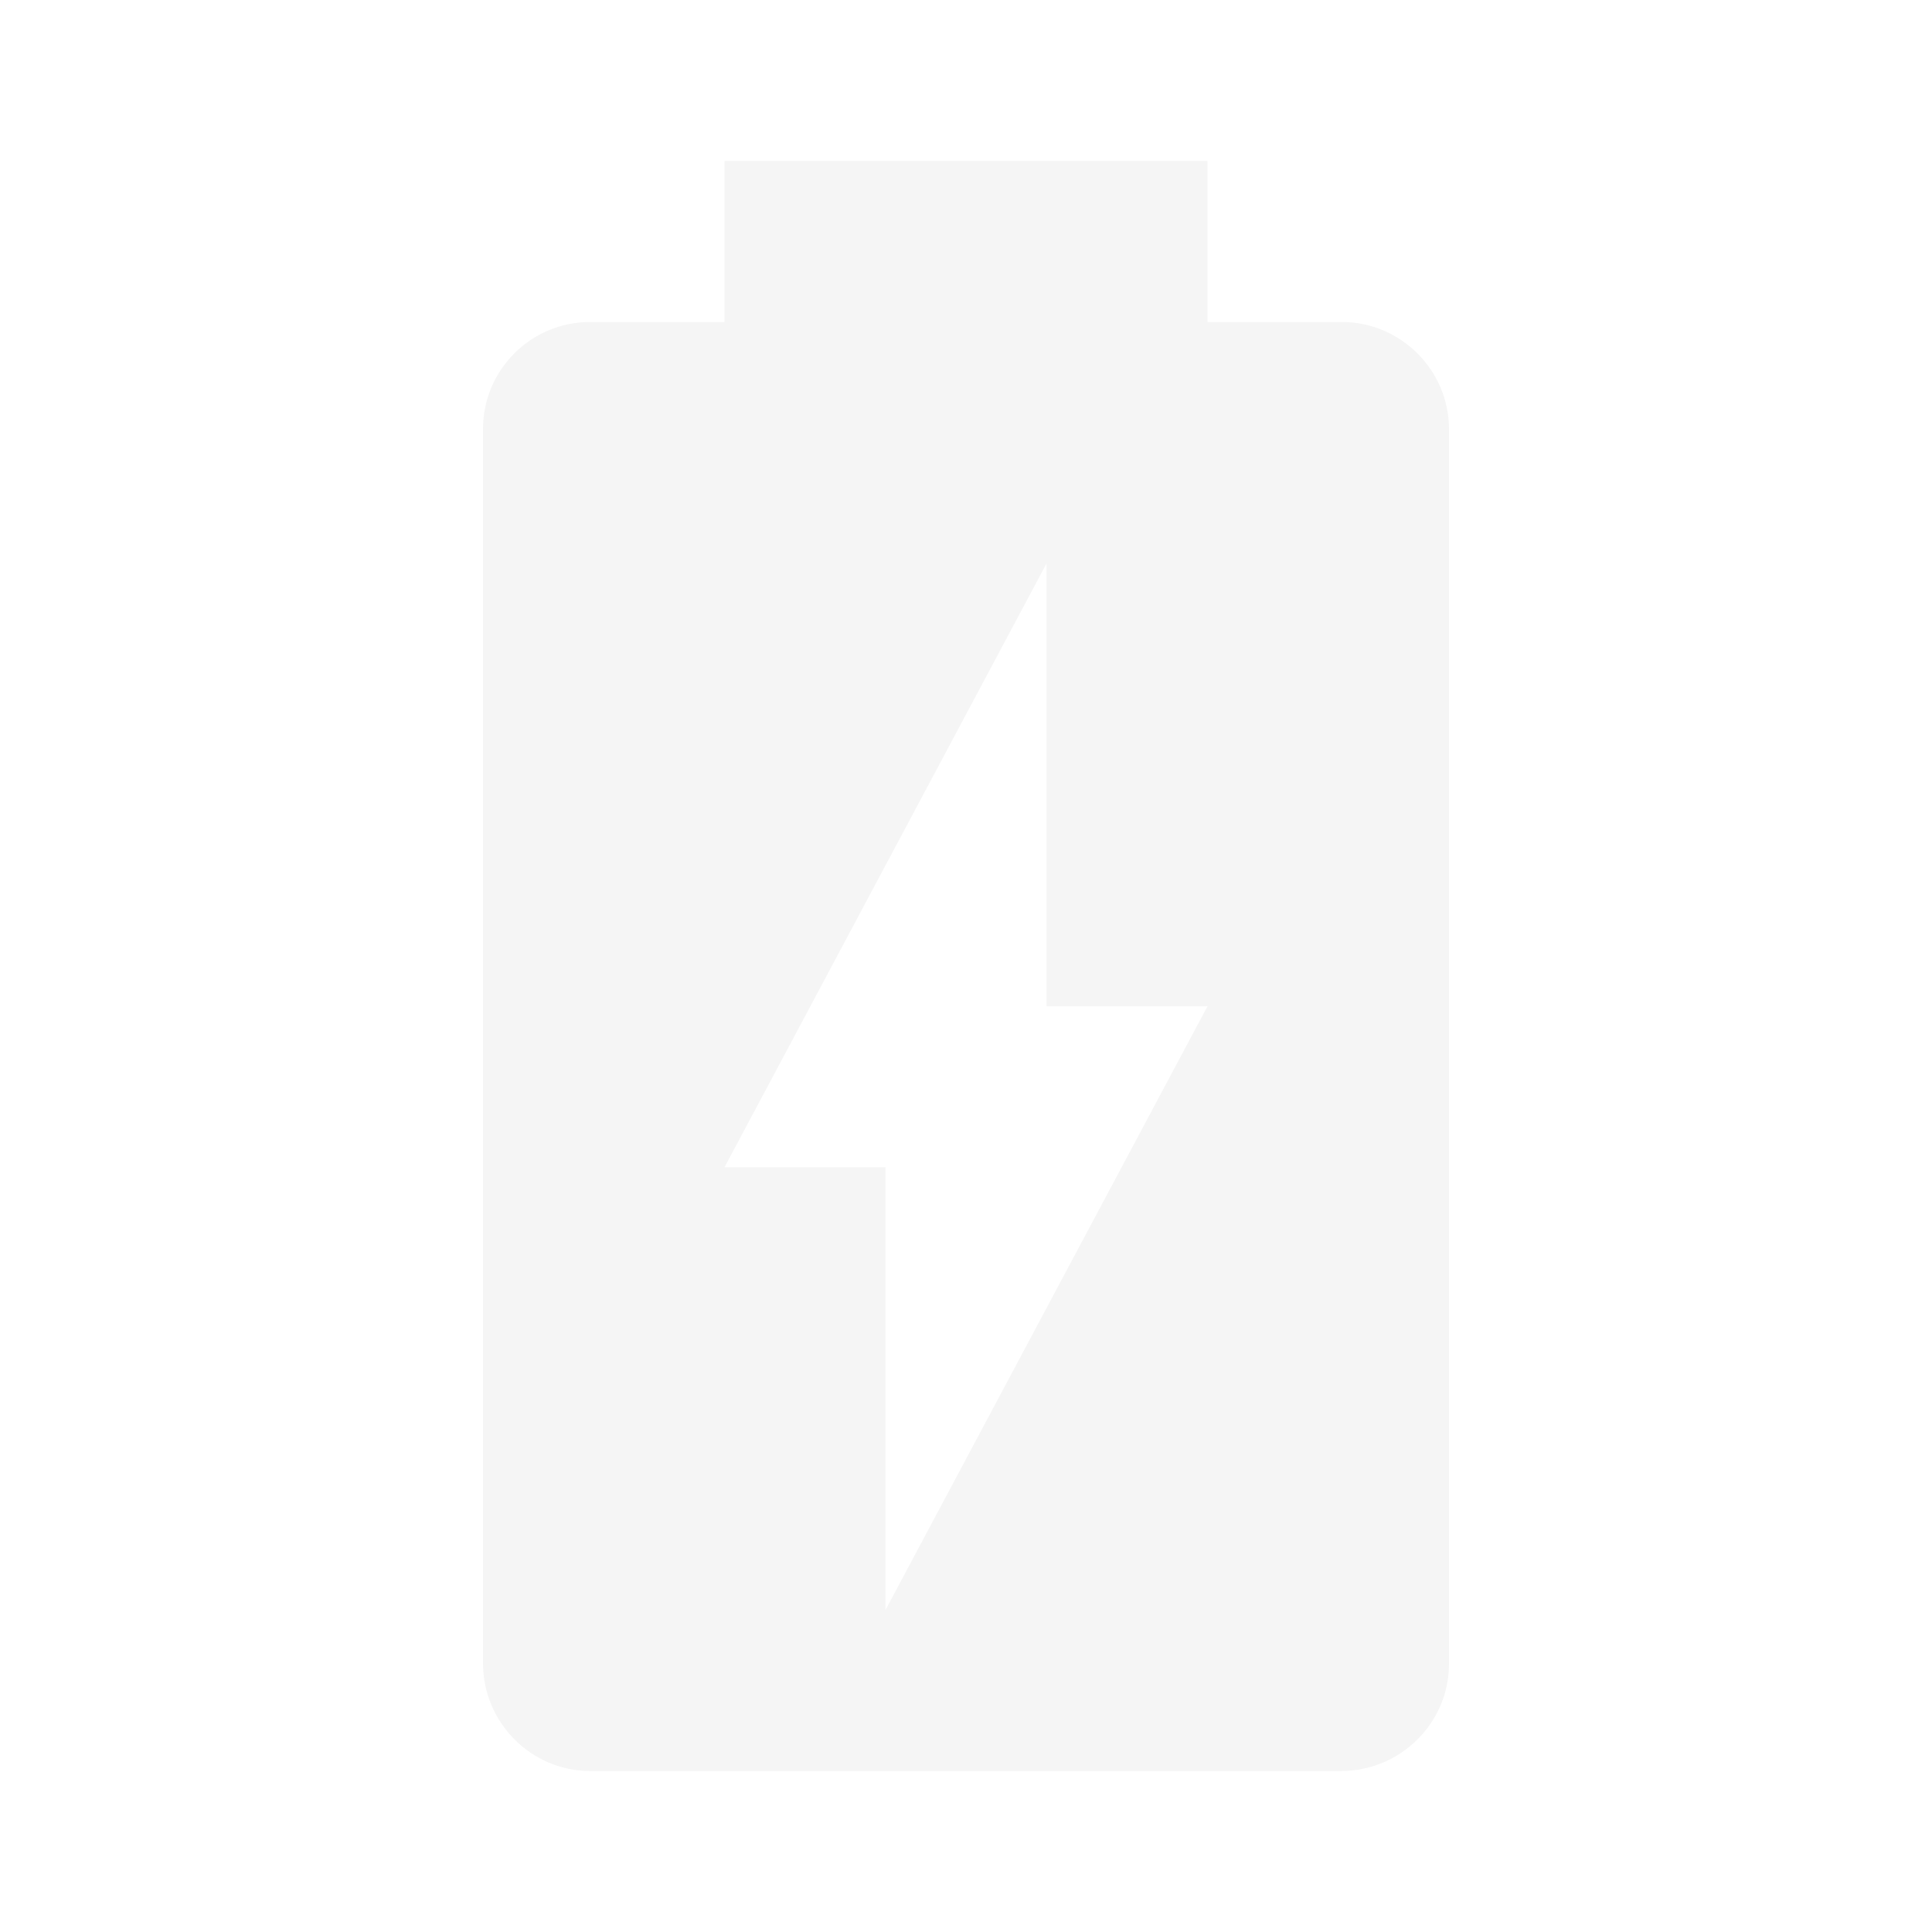
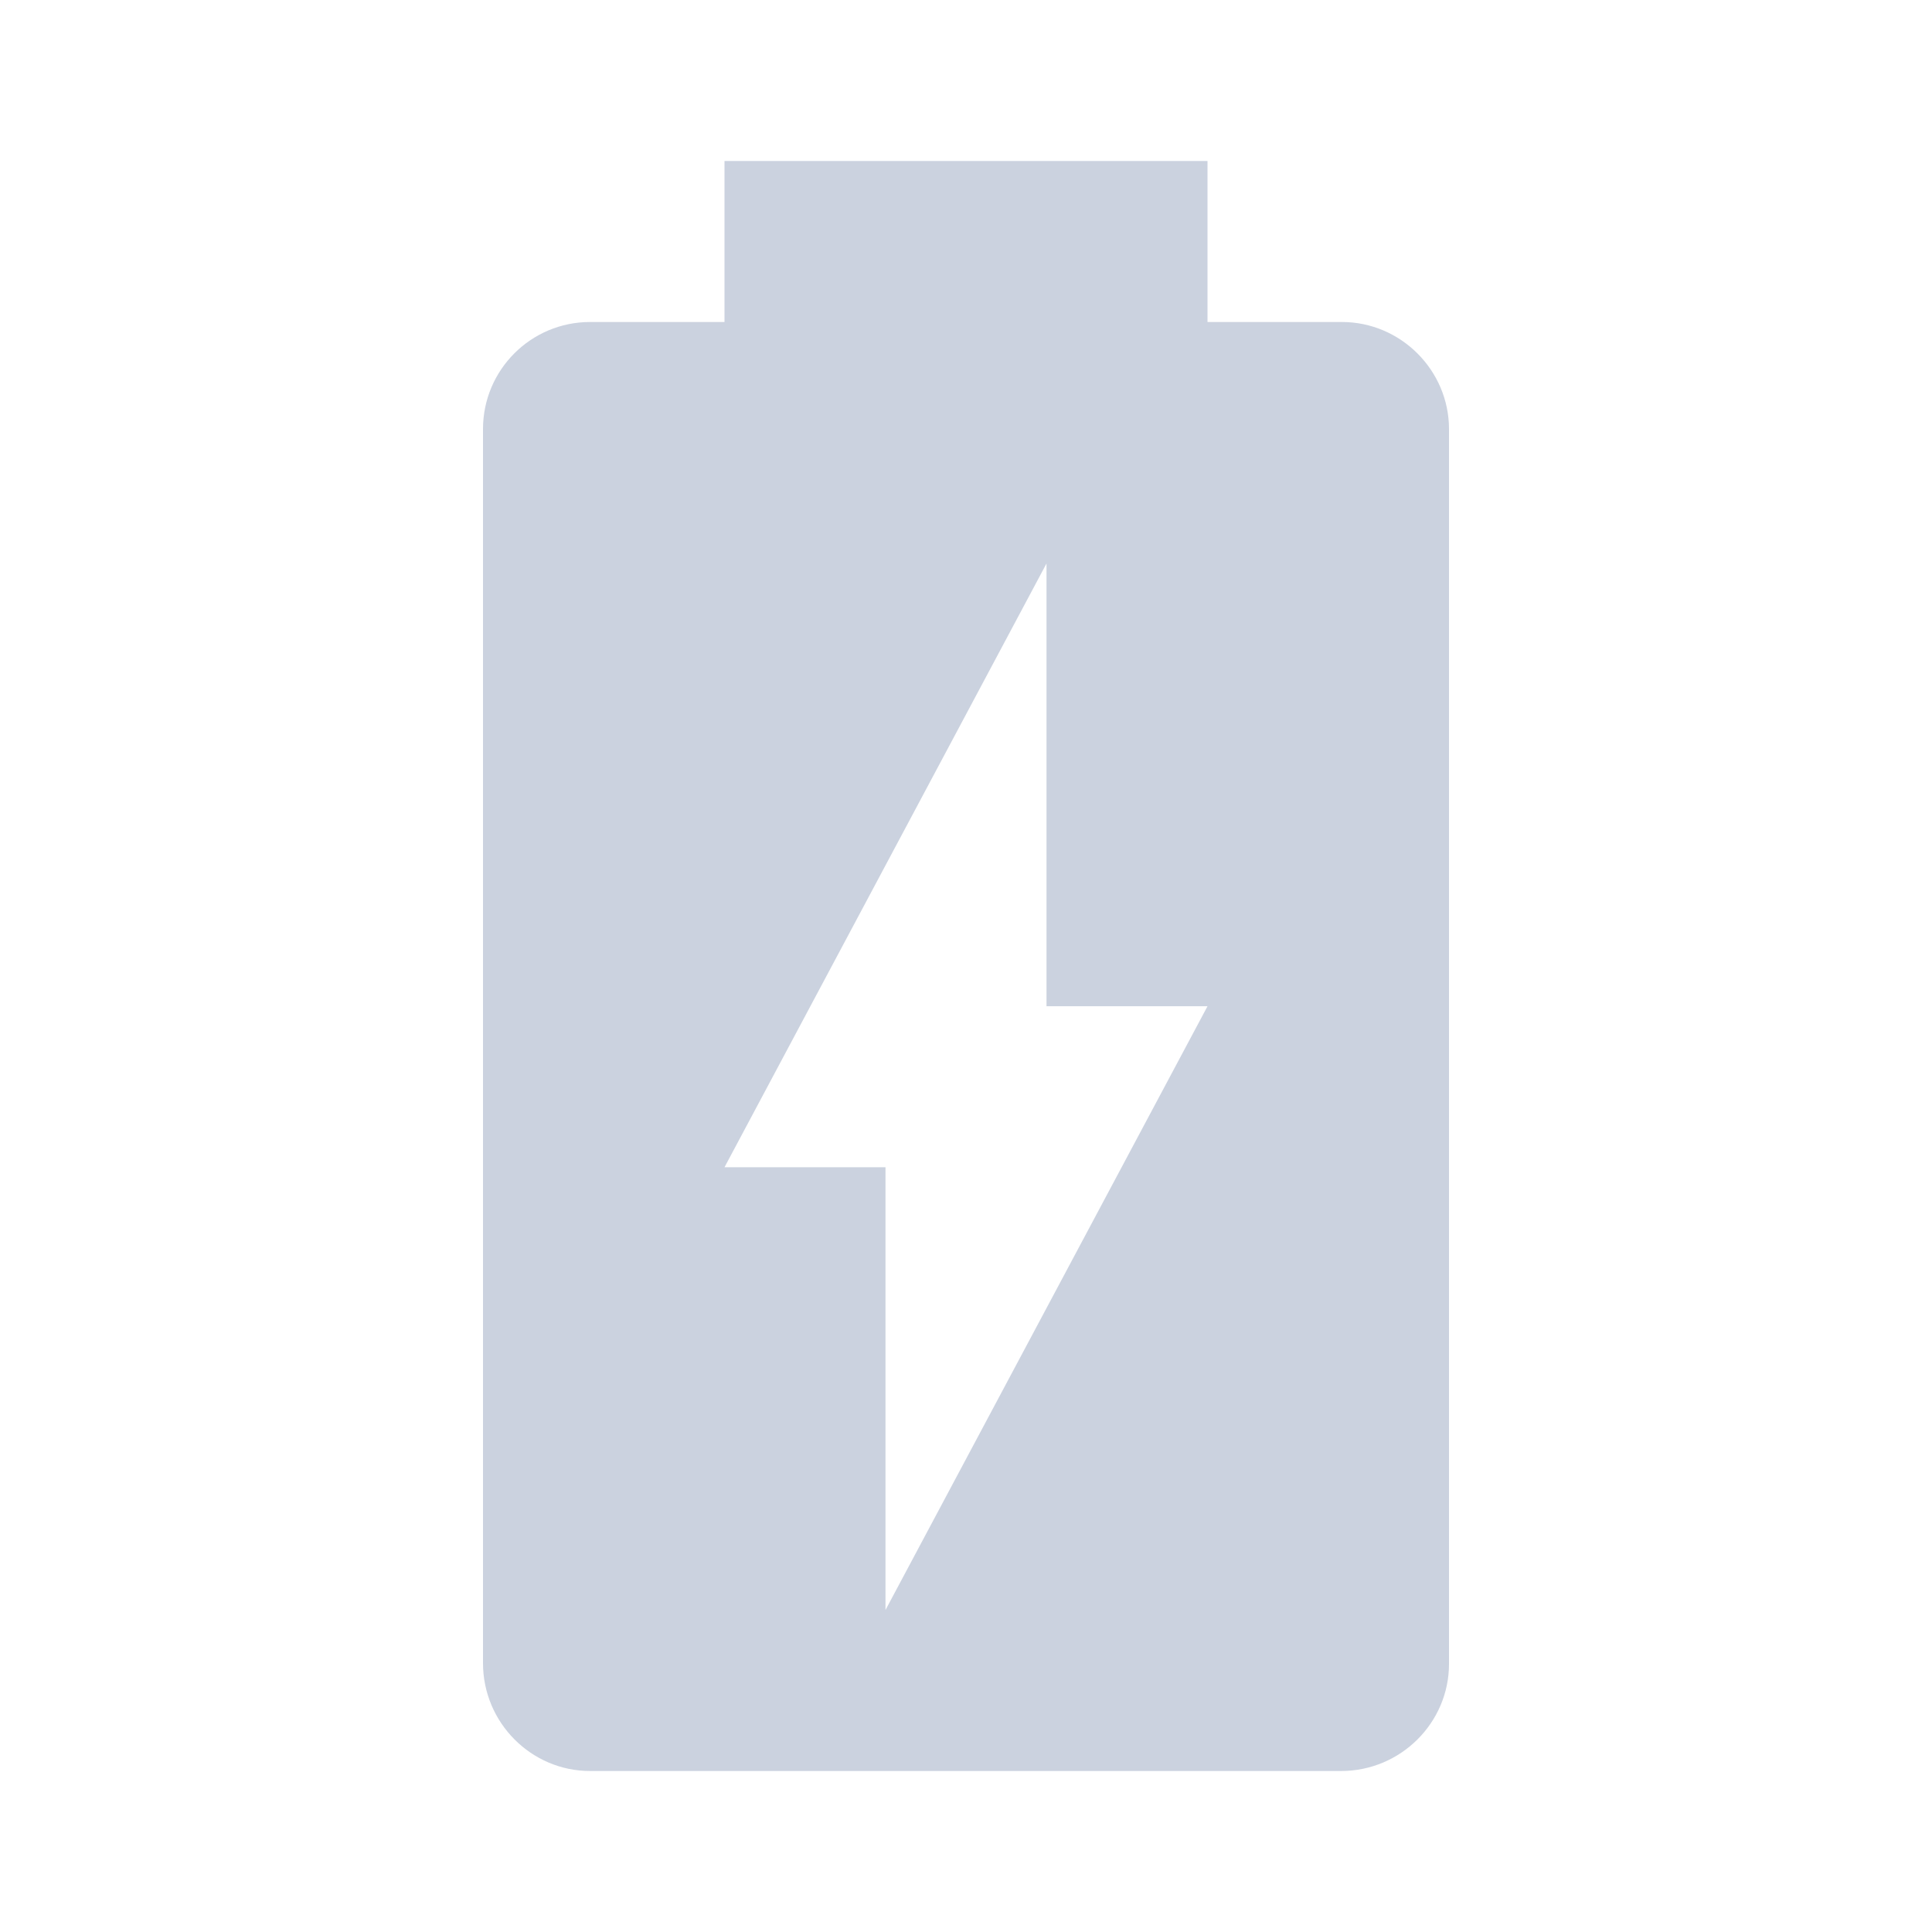
<svg xmlns="http://www.w3.org/2000/svg" viewBox="0 0 24 24">
-   <path fill="#F5F5F5" d="M16.67,4H15V2H9V4H7.33A1.33,1.33 0 0,0 6,5.33V20.66C6,21.4 6.6,22 7.33,22H16.66C17.4,22 18,21.4 18,20.67V5.33C18,4.6 17.4,4 16.67,4M11,20V14.5H9L13,7V12.5H15" />
+   <path fill="#CBD2DF" d="M16.67,4H15V2H9V4H7.33A1.33,1.33 0 0,0 6,5.33V20.66C6,21.4 6.6,22 7.33,22H16.66C17.4,22 18,21.4 18,20.67V5.33C18,4.6 17.4,4 16.67,4M11,20V14.5H9L13,7V12.5H15" />
</svg>
